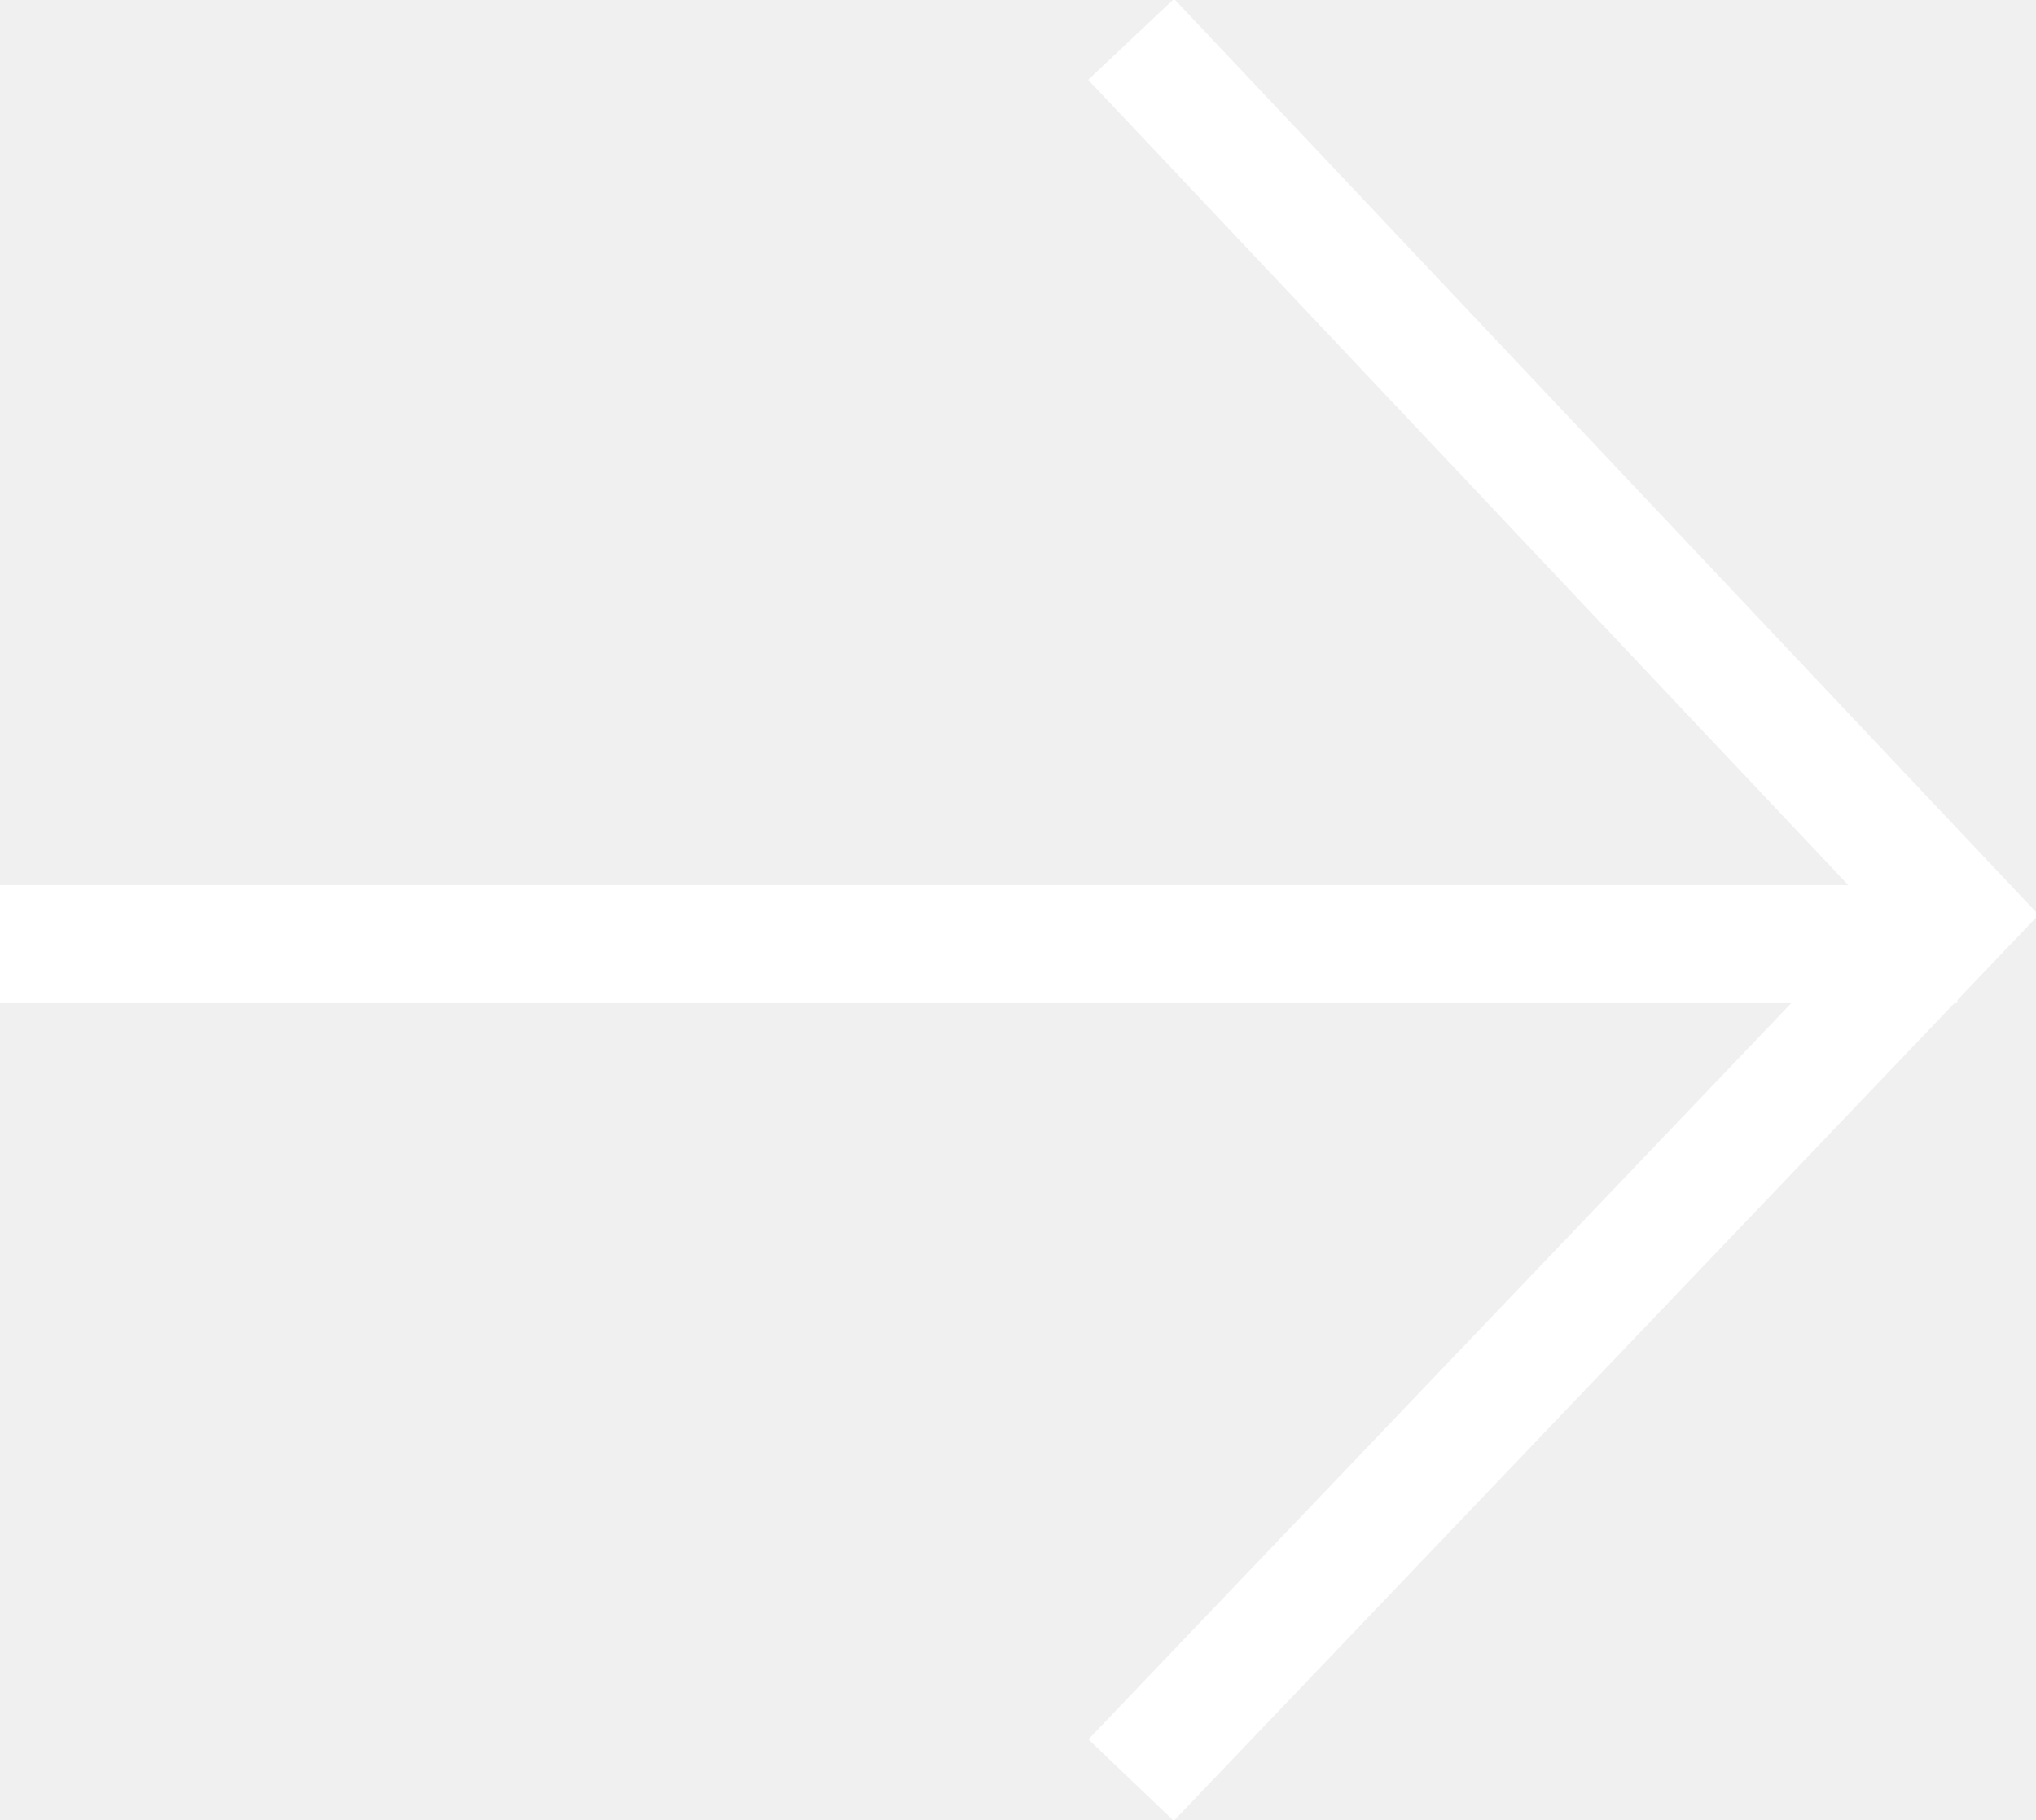
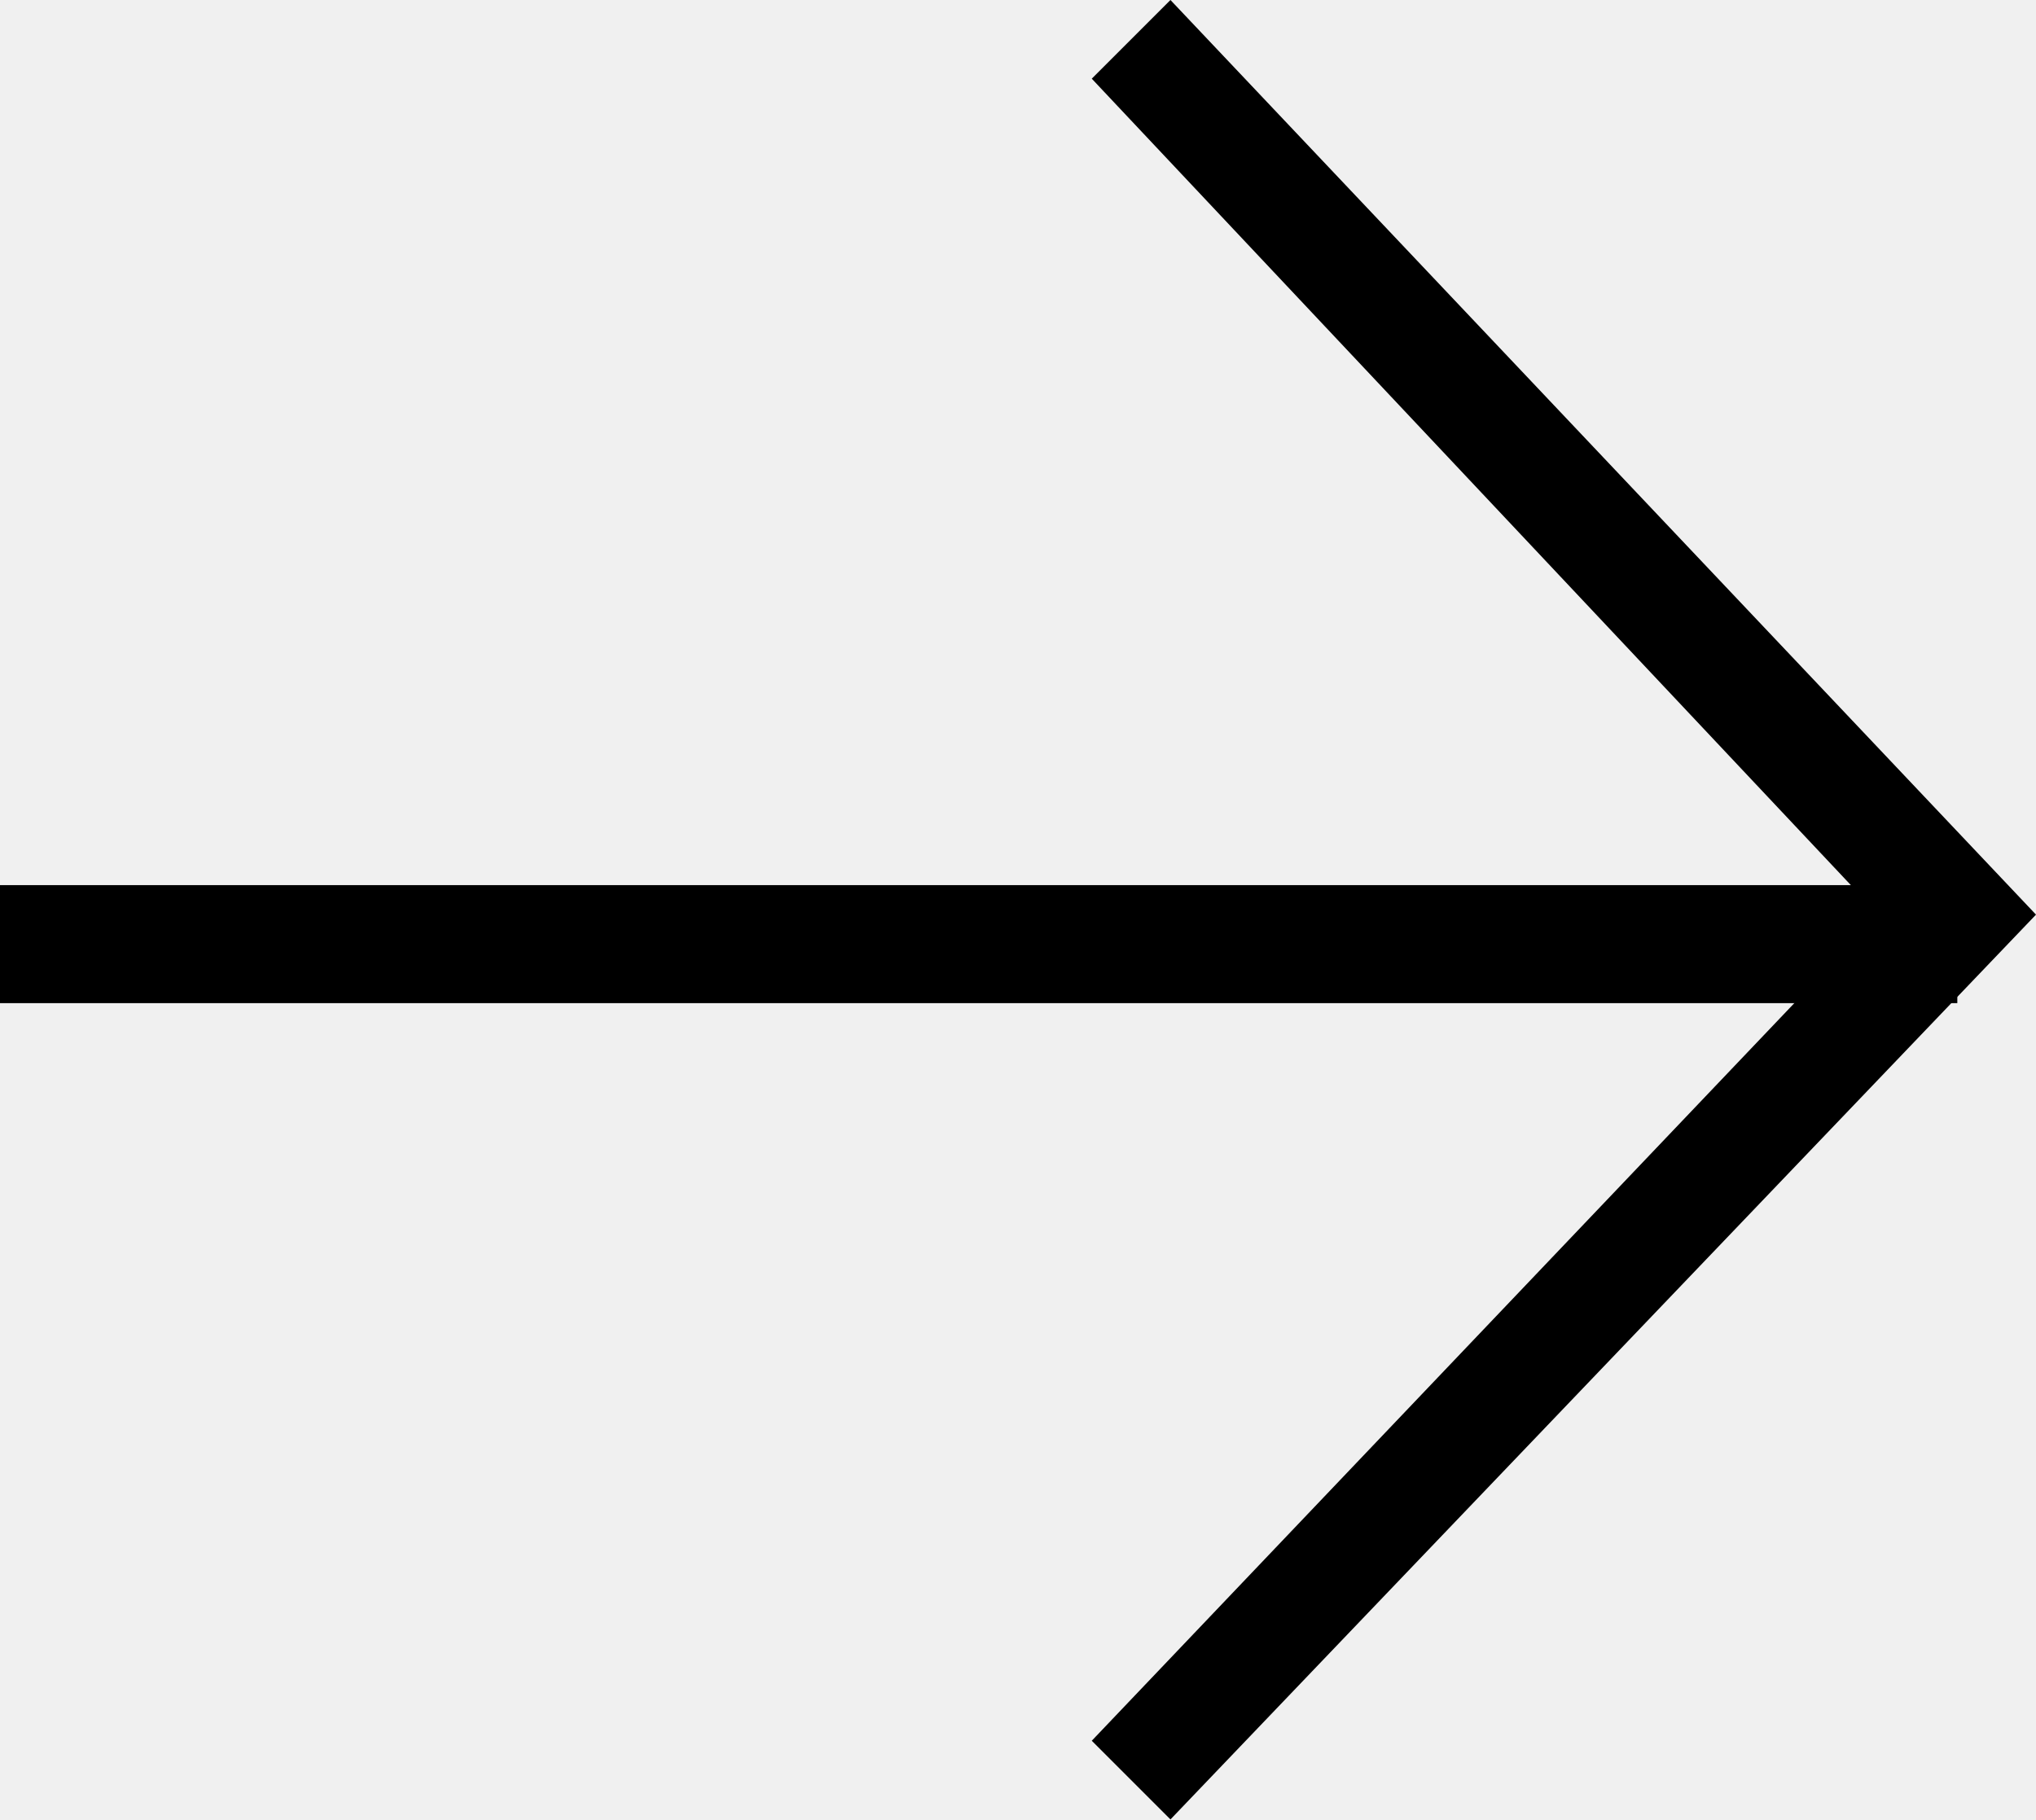
<svg xmlns="http://www.w3.org/2000/svg" version="1.1" id="圖層_1" x="0px" y="0px" viewBox="0 0 20.7 18.5" style="enable-background:new 0 0 20.7 18.5;" xml:space="preserve">
-   <style type="text/css">
- 	.st0{fill:none;stroke:#FFFFFF;stroke-width:1.2;}
- 	.st1{fill:none;stroke:#FFFFFF;stroke-width:1.2;stroke-linecap:square;}
- </style>
  <g transform="translate(12, 13)">
-     <polyline id="Path" class="st0" points="-0.5,-12.6 7.9,-3.7 -0.5,5.1  " />
-     <line id="Line" class="st1" x1="7.3" y1="-3.4" x2="-11.4" y2="-3.4" />
+     <g id="Path">
+       <polygon points="-0.1,5.5 -0.9,4.7 7.1,-3.7 -0.9,-12.2 -0.1,-13 8.7,-3.7   " />
+     </g>
+     <g id="Line">
+       <rect x="-12" y="-4" width="19.9" height="1.2" />
+     </g>
  </g>
</svg>
